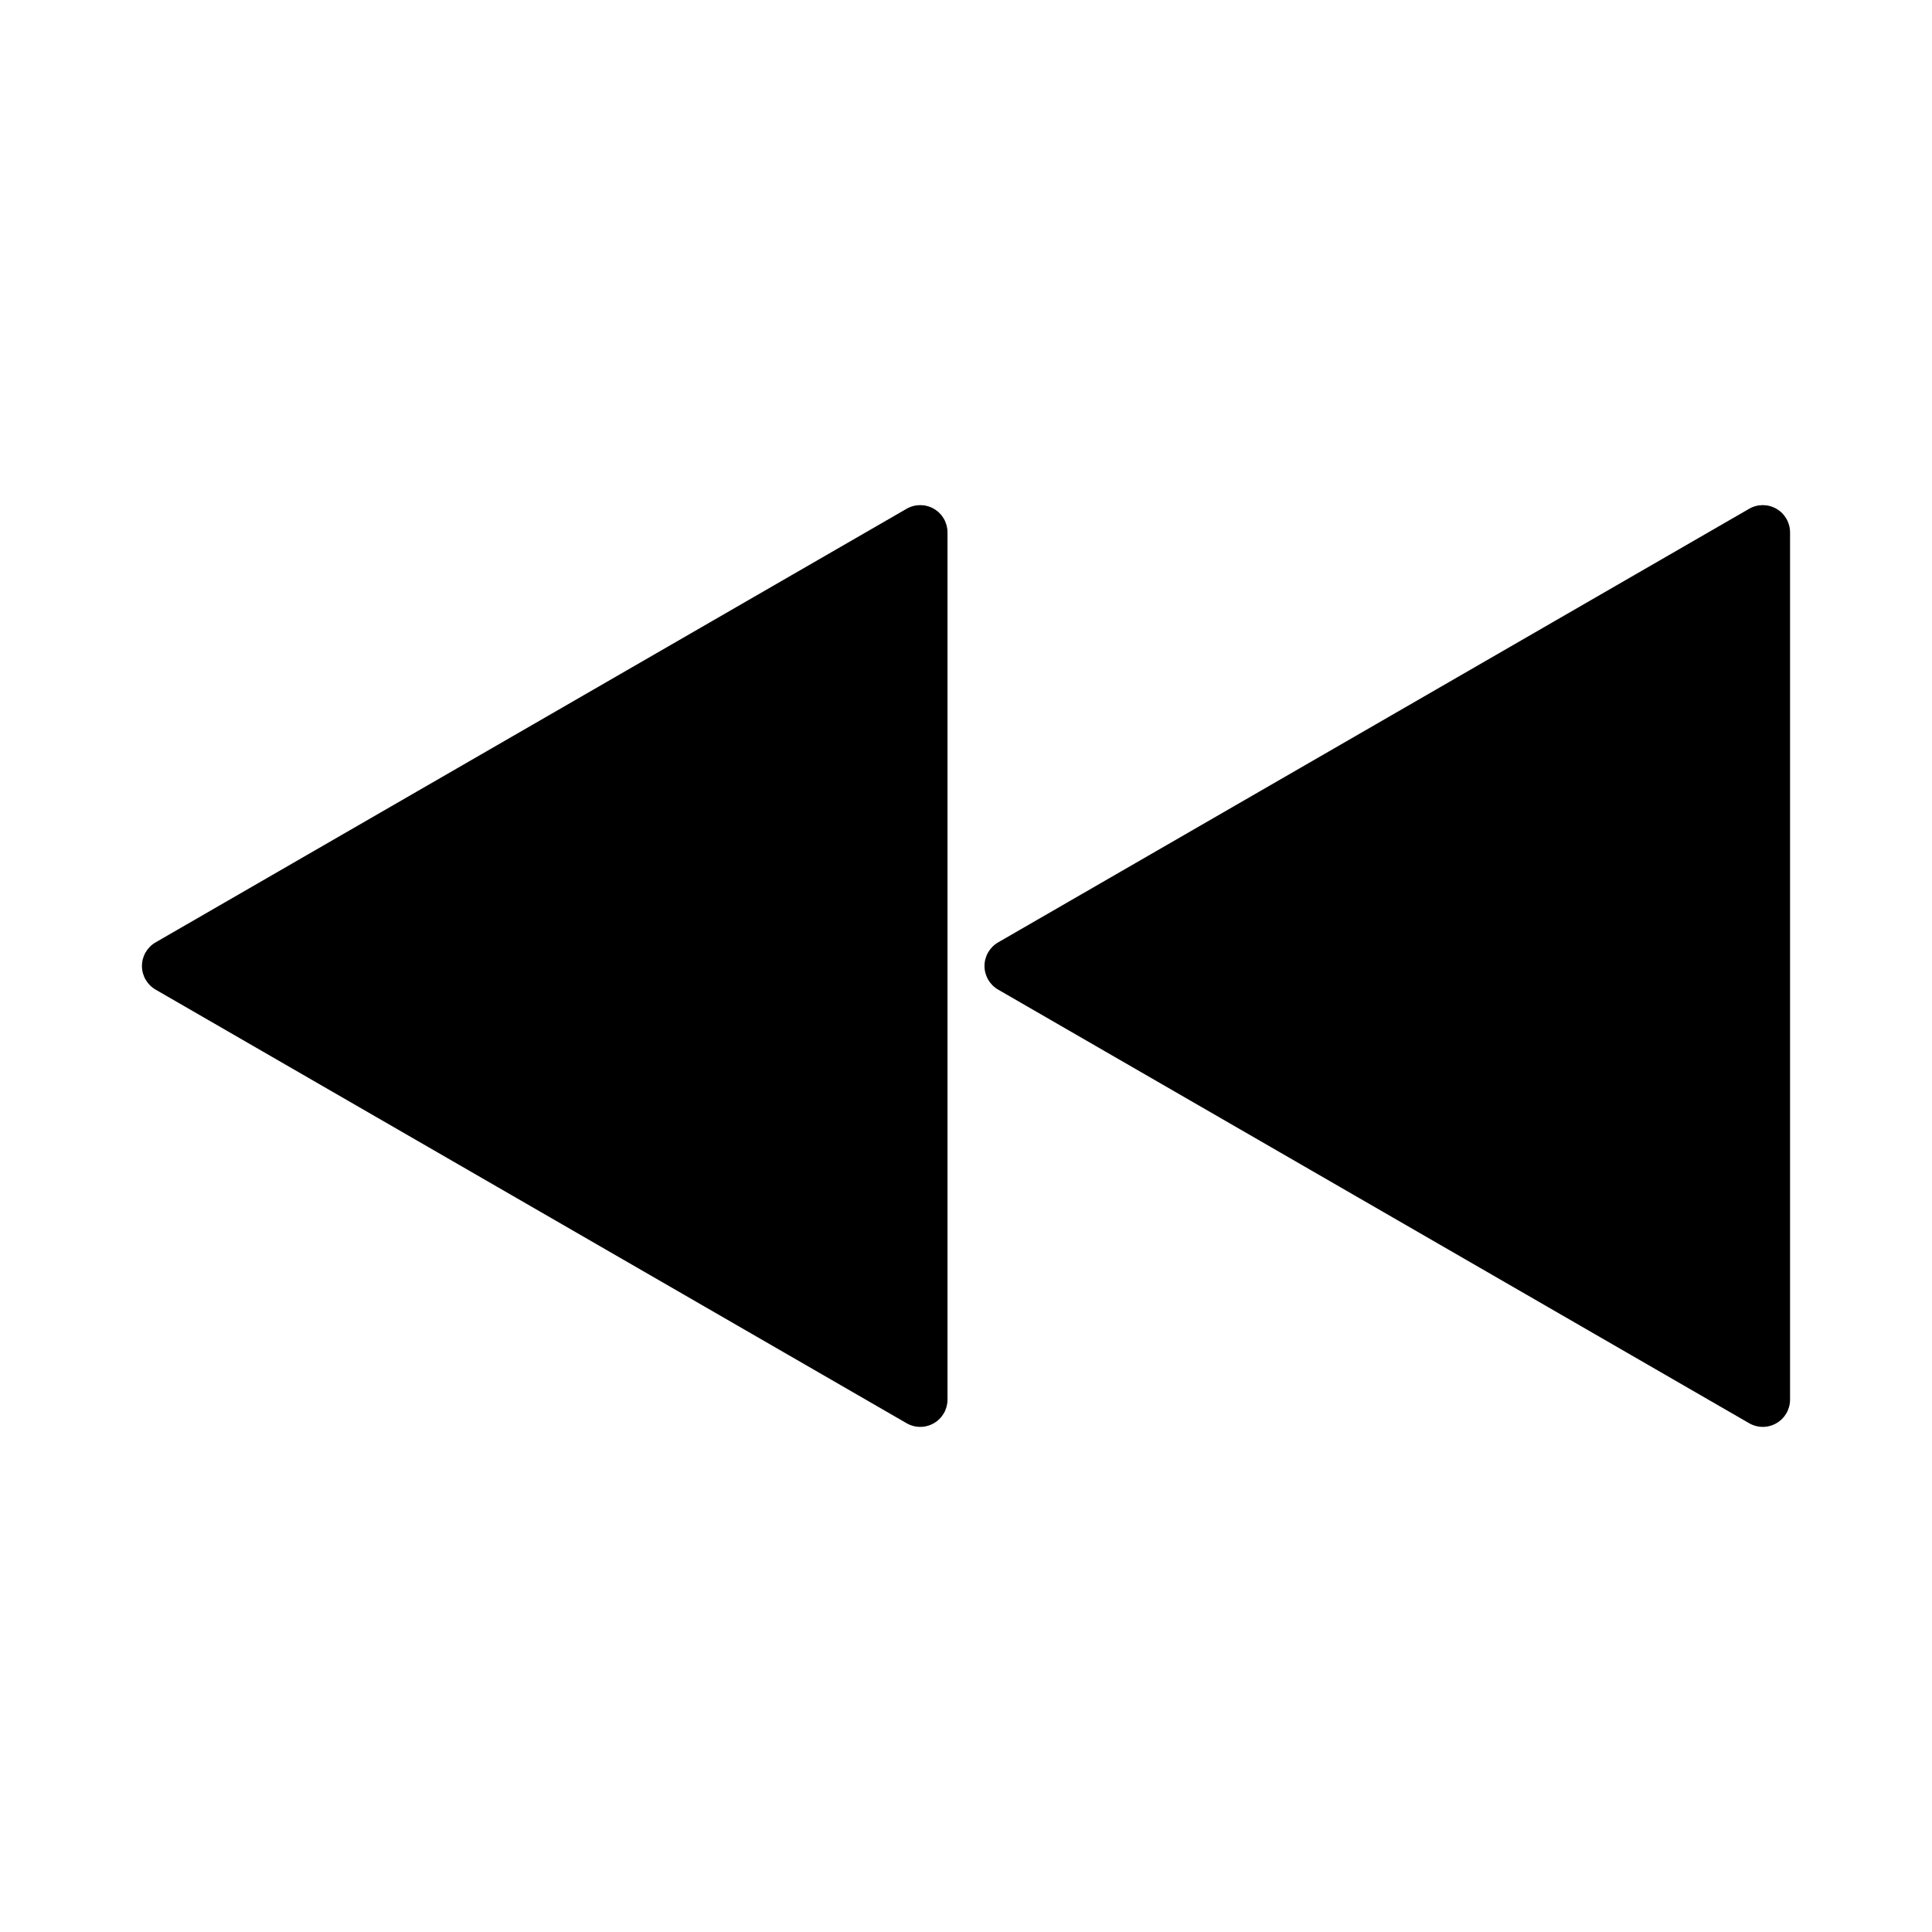
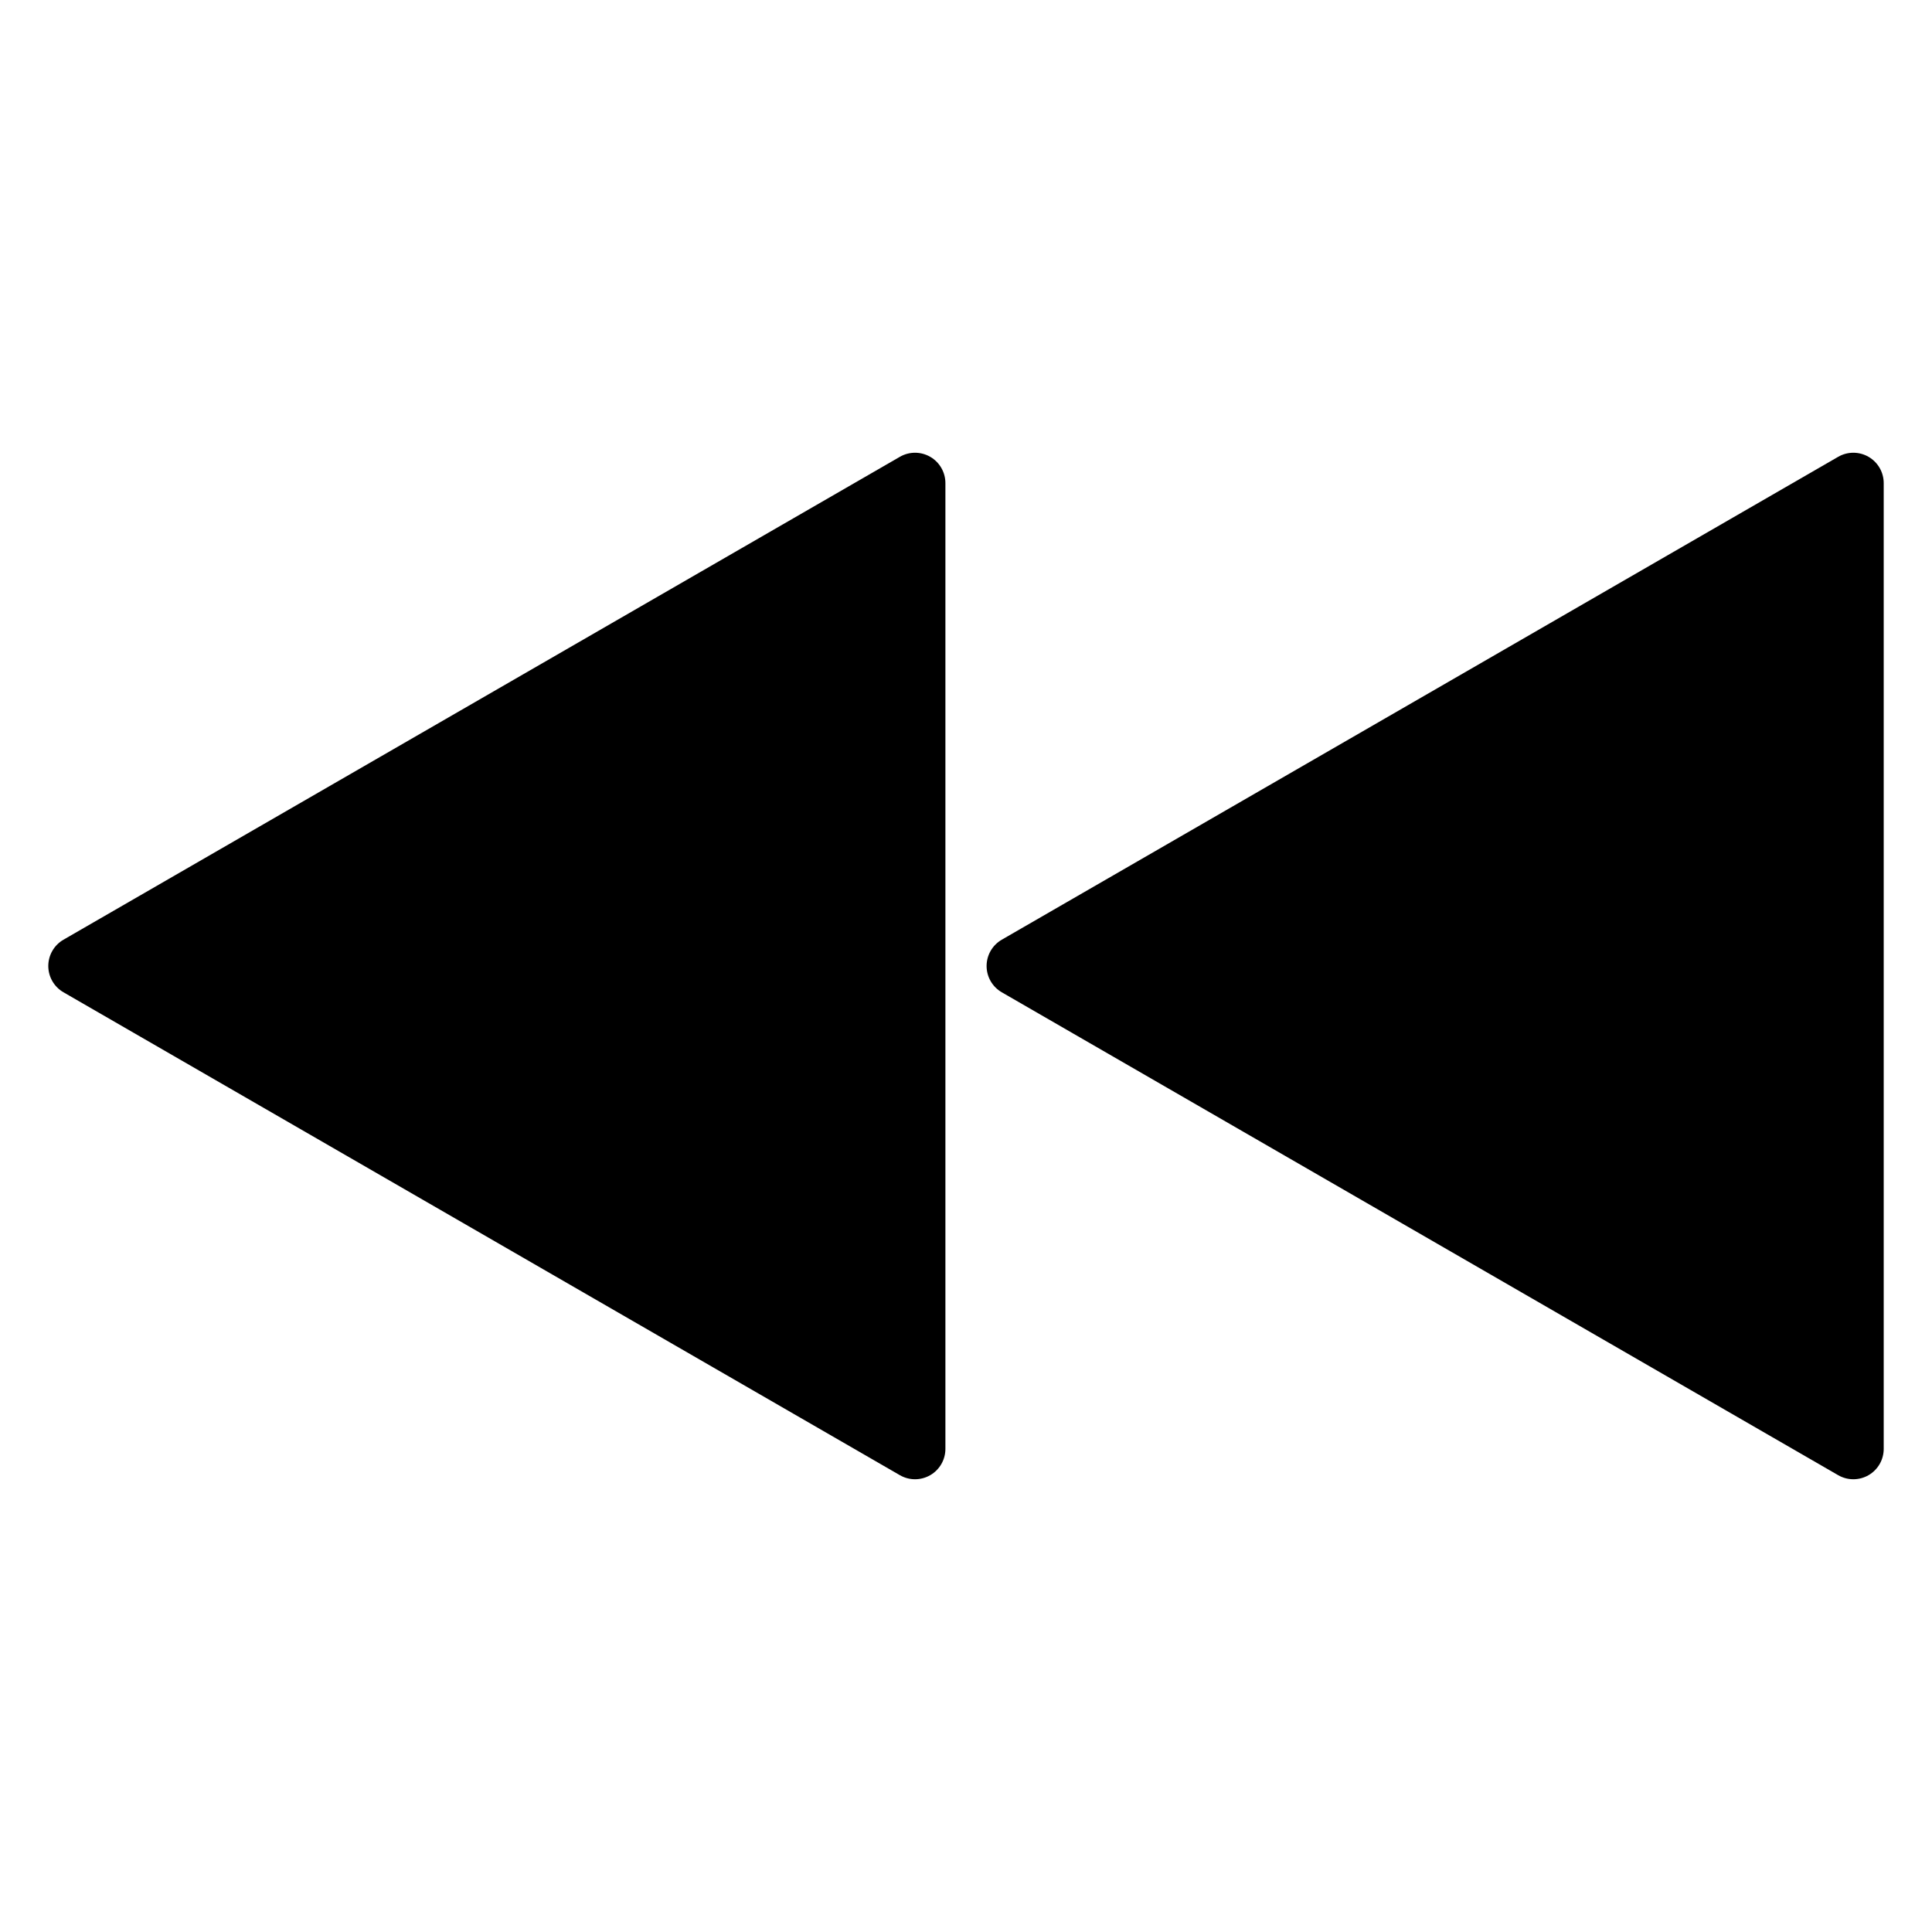
<svg xmlns="http://www.w3.org/2000/svg" version="1.0" id="Layer_1" x="0px" y="0px" width="283.46px" height="283.46px" viewBox="0 0 283.46 283.46" enable-background="new 0 0 283.46 283.46" xml:space="preserve">
-   <g>
-     <path d="M22.825,138.266l110.191-63.619c1.236-0.715,2.762-0.715,4,0s2,2.035,2,3.464V205.35c0,1.428-0.762,2.75-2,3.463   c-0.619,0.357-1.311,0.537-2,0.537c-0.691,0-1.381-0.18-2-0.537L22.825,145.193c-1.236-0.714-2-2.034-2-3.464   C20.825,140.301,21.589,138.98,22.825,138.266z" />
-     <path d="M146.443,138.266l110.191-63.619c1.237-0.715,2.763-0.715,4,0c1.238,0.715,2,2.035,2,3.464V205.35   c0,1.428-0.762,2.75-2,3.463c-0.618,0.357-1.31,0.537-2,0.537s-1.381-0.18-2-0.537l-110.191-63.619c-1.236-0.714-2-2.034-2-3.464   C144.443,140.301,145.207,138.98,146.443,138.266z" />
+   <defs id="defs11" />
+   <g id="g6" transform="matrix(1.113647,0,0,1.113647,-16.10671,-16.10768)" style="stroke-width:0.898">
+     <path d="M 22.825,138.266 133.016,74.647 c 1.236,-0.715 2.762,-0.715 4,0 1.238,0.715 2,2.035 2,3.464 V 205.35 c 0,1.428 -0.762,2.75 -2,3.463 -0.619,0.357 -1.311,0.537 -2,0.537 -0.691,0 -1.381,-0.18 -2,-0.537 L 22.825,145.193 c -1.236,-0.714 -2,-2.034 -2,-3.464 0,-1.428 0.764,-2.749 2,-3.463 z" id="path2" style="stroke-width:0.898" />
+     <path d="M 146.443,138.266 256.634,74.647 c 1.237,-0.715 2.763,-0.715 4,0 1.238,0.715 2,2.035 2,3.464 V 205.35 c 0,1.428 -0.762,2.75 -2,3.463 -0.618,0.357 -1.31,0.537 -2,0.537 -0.69,0 -1.381,-0.18 -2,-0.537 L 146.443,145.194 c -1.236,-0.714 -2,-2.034 -2,-3.464 0,-1.429 0.764,-2.75 2,-3.464 z" id="path4" style="stroke-width:0.898" />
  </g>
</svg>
